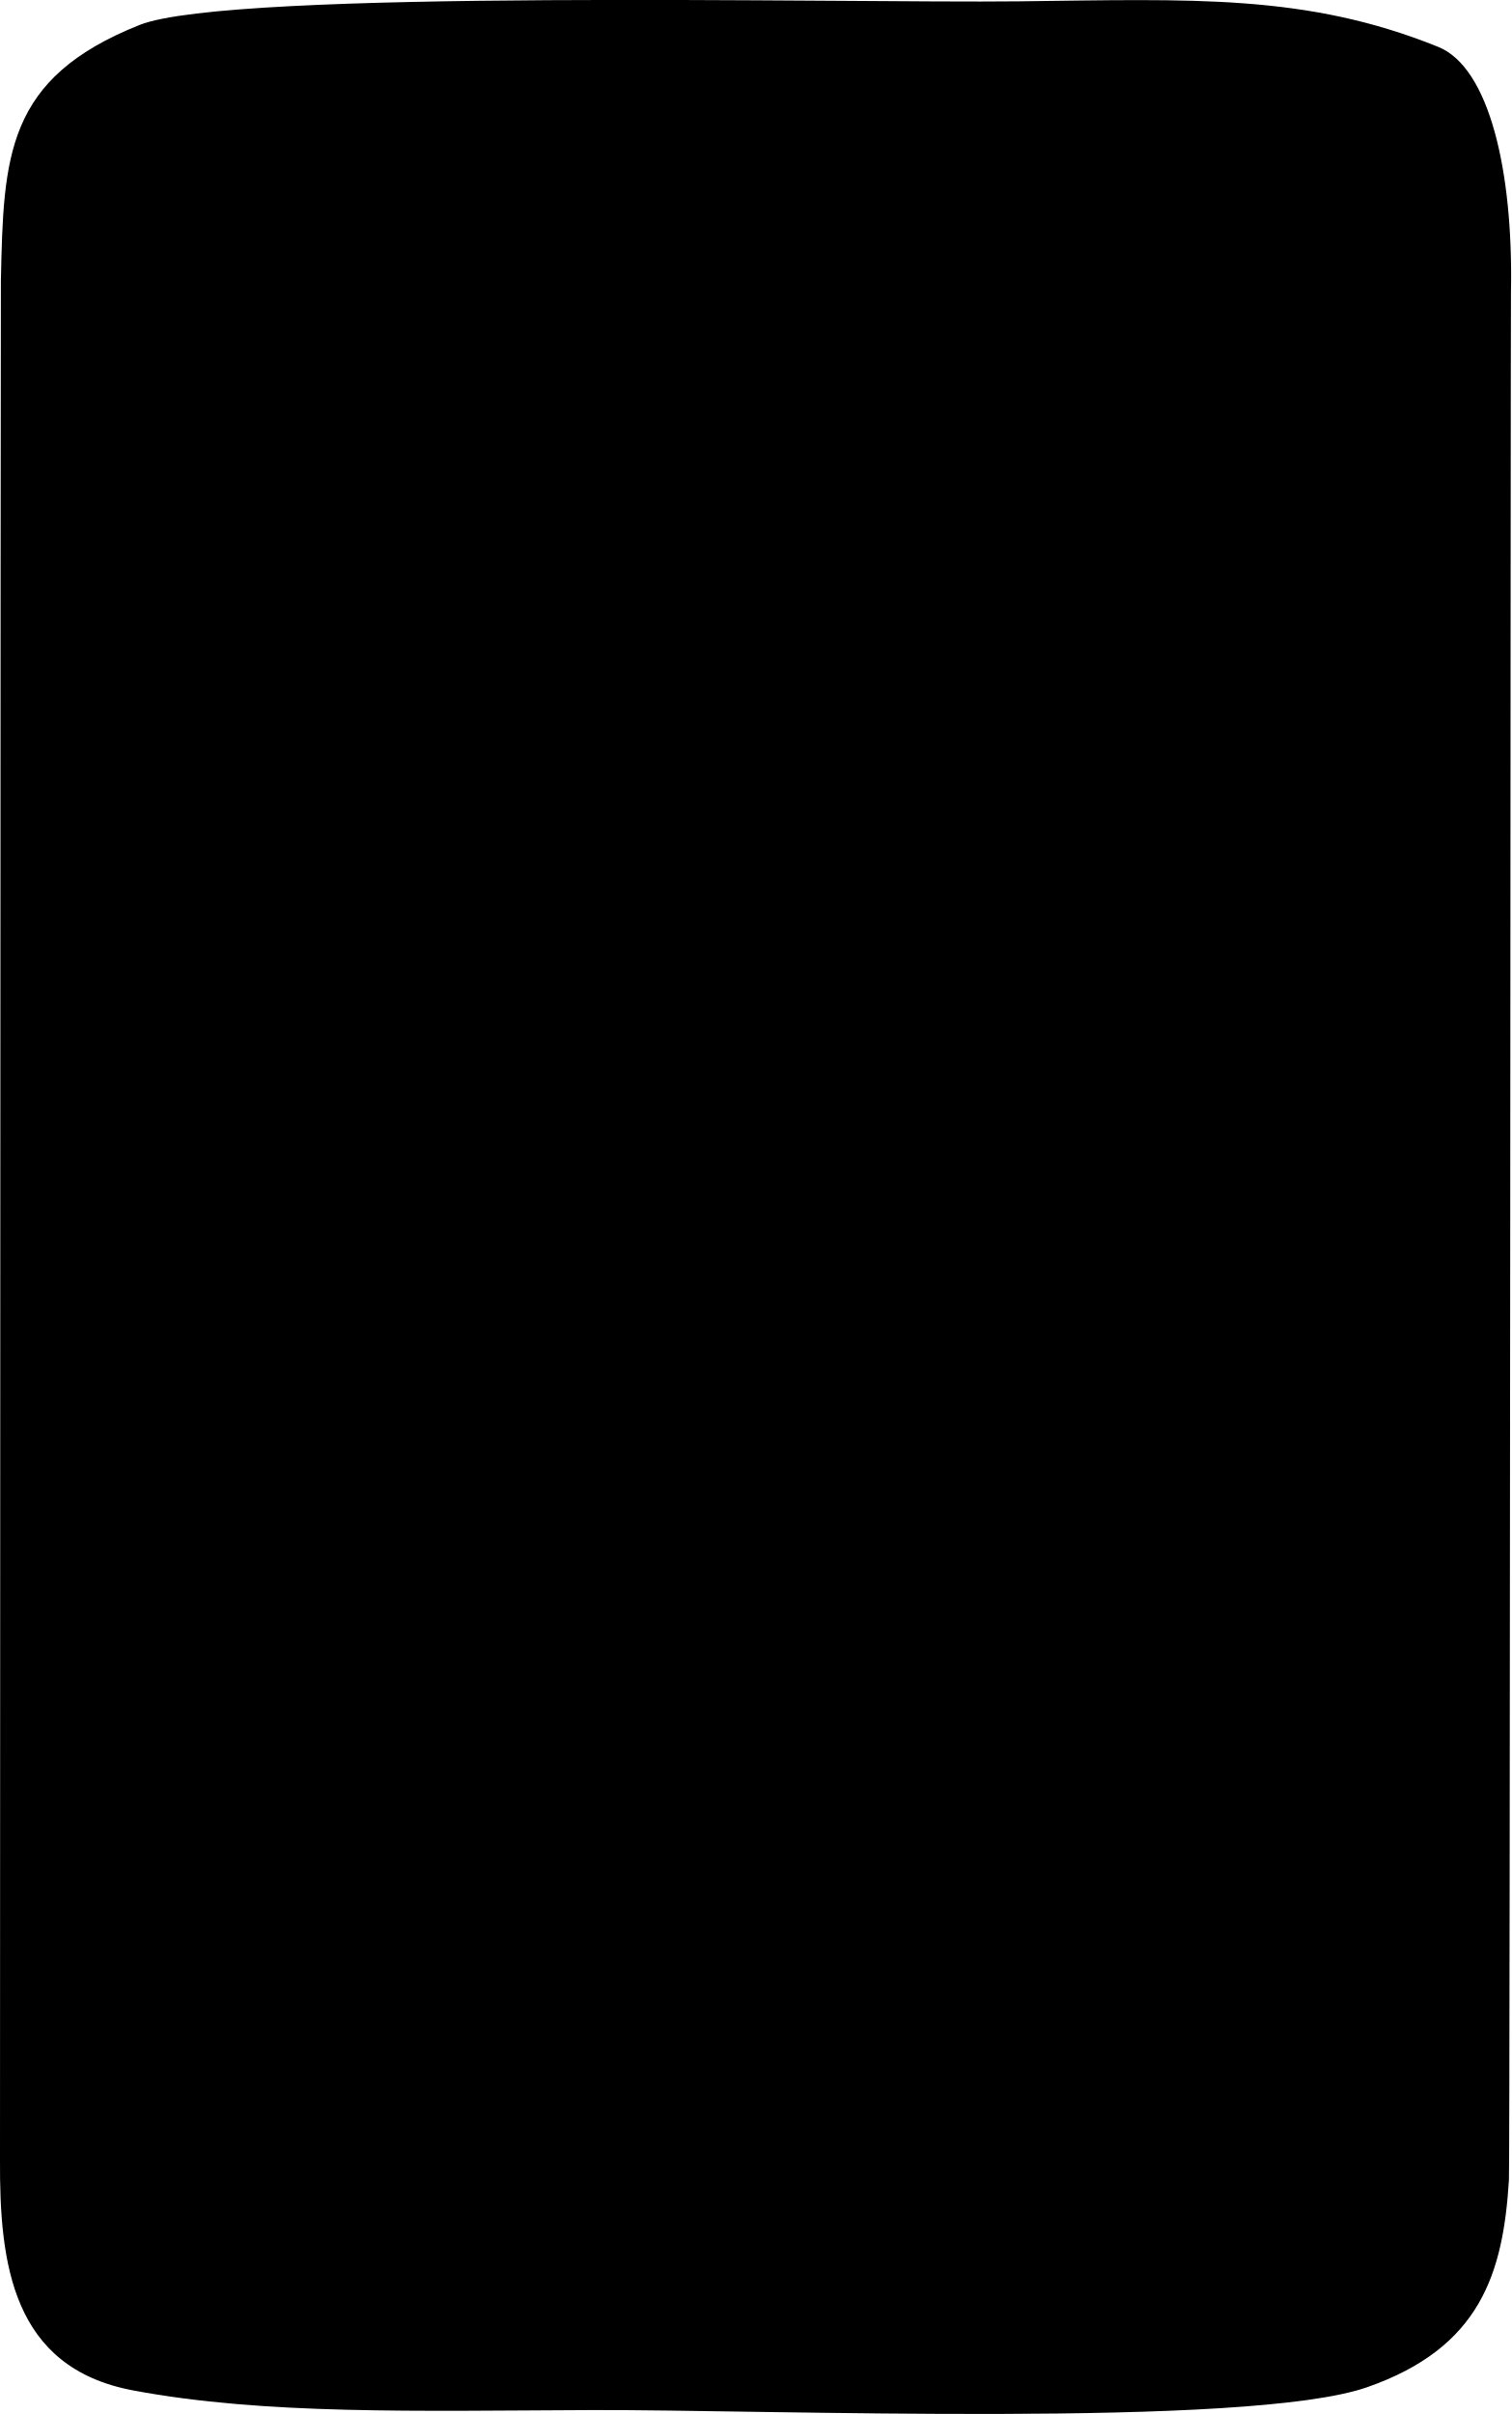
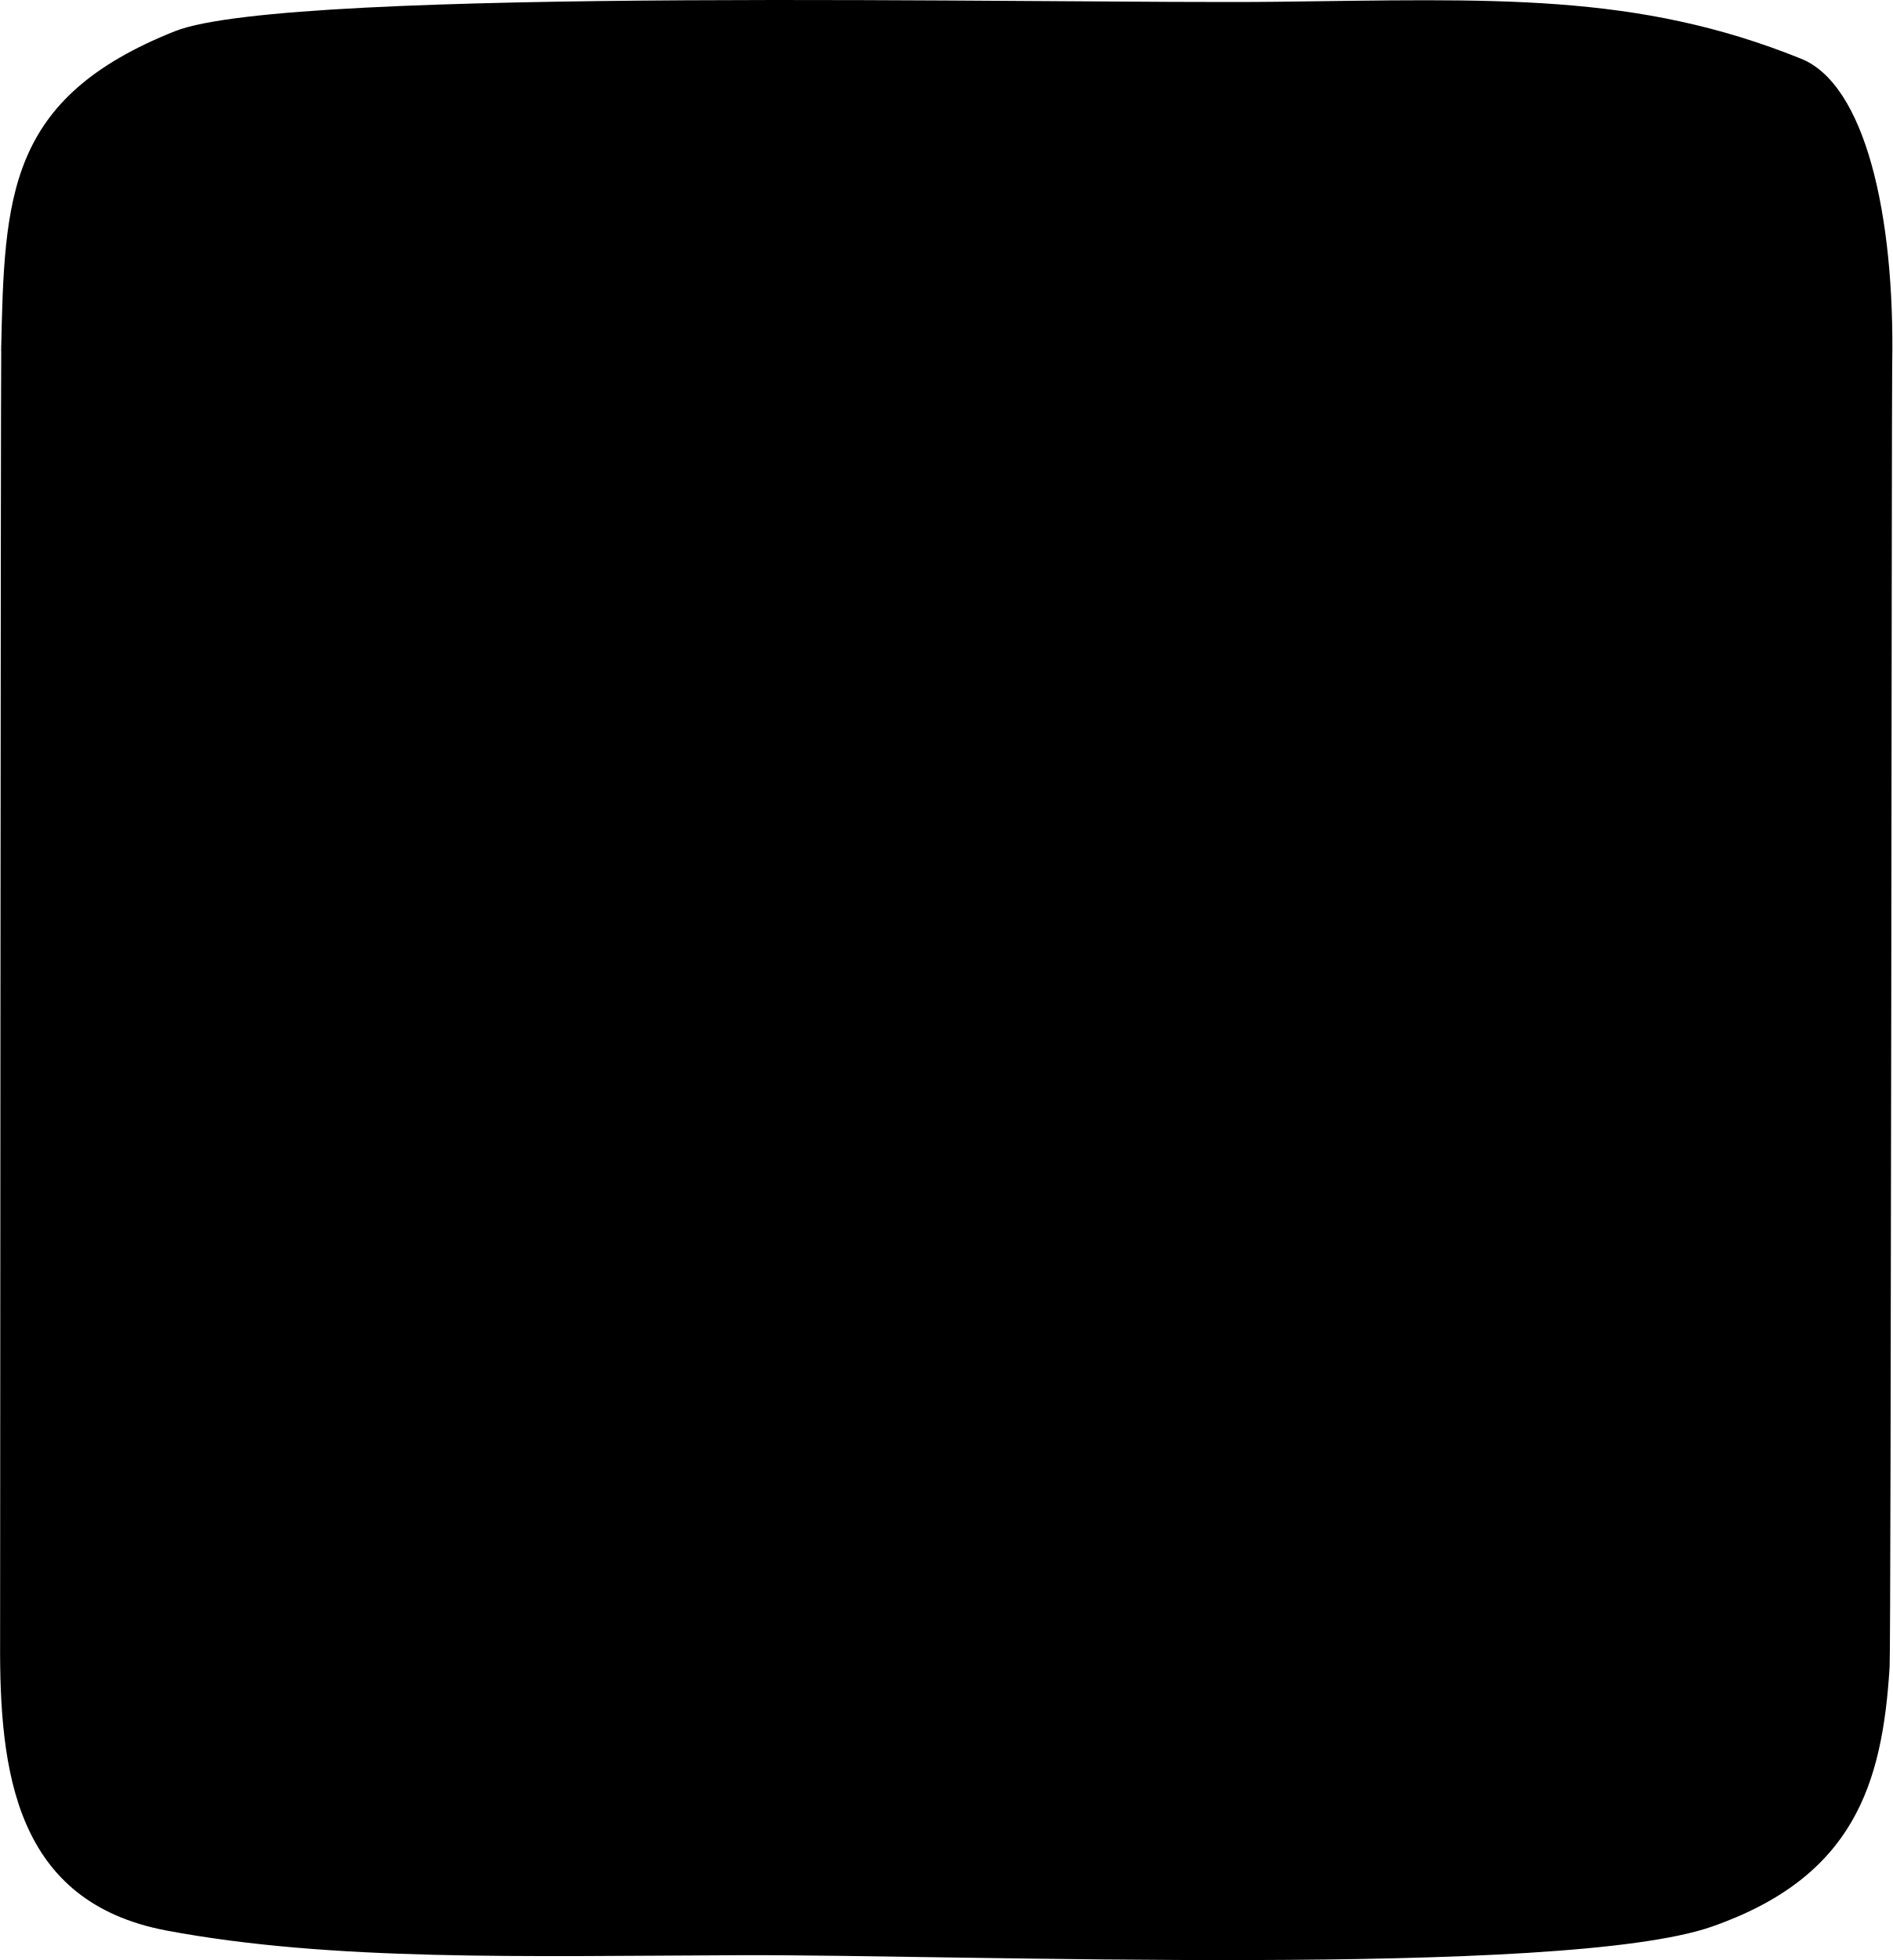
- <svg xmlns="http://www.w3.org/2000/svg" width="64.076" height="102.35" preserveAspectRatio="none" viewBox="0 0 16.954 27.081">
-   <path d="M.01 3.144C.04 1.754.063.878 1.566.28 2.592-.13 9.47.037 11.426.015c1.955-.023 3.232-.086 4.71.511.57.23.842 1.384.816 2.745-.005.233-.01 20.97-.023 21.186-.065 1.047-.319 1.88-1.592 2.324-1.333.465-6.755.248-8.704.256-1.949.008-3.667.056-5.142-.221C.135 26.56-.006 25.393 0 24.227c0-.191.006-20.896.01-21.084z" fill-rule="evenodd" />
+ <svg xmlns="http://www.w3.org/2000/svg" width="64.076" height="66.352" preserveAspectRatio="none" viewBox="0 0 16.954 17.556">
+   <path d="M.01 3.145C.04 1.755.063.879 1.566.28 2.592-.13 9.47.038 11.426.016c1.955-.023 3.232-.086 4.71.51.57.23.842 1.385.816 2.746-.005.233-.01 11.445-.023 11.66-.065 1.048-.319 1.88-1.592 2.325-1.333.465-6.755.248-8.704.256s-3.667.056-5.142-.221c-1.356-.256-1.497-1.423-1.49-2.59 0-.19.005-11.37.01-11.558z" fill-rule="evenodd" />
</svg>
